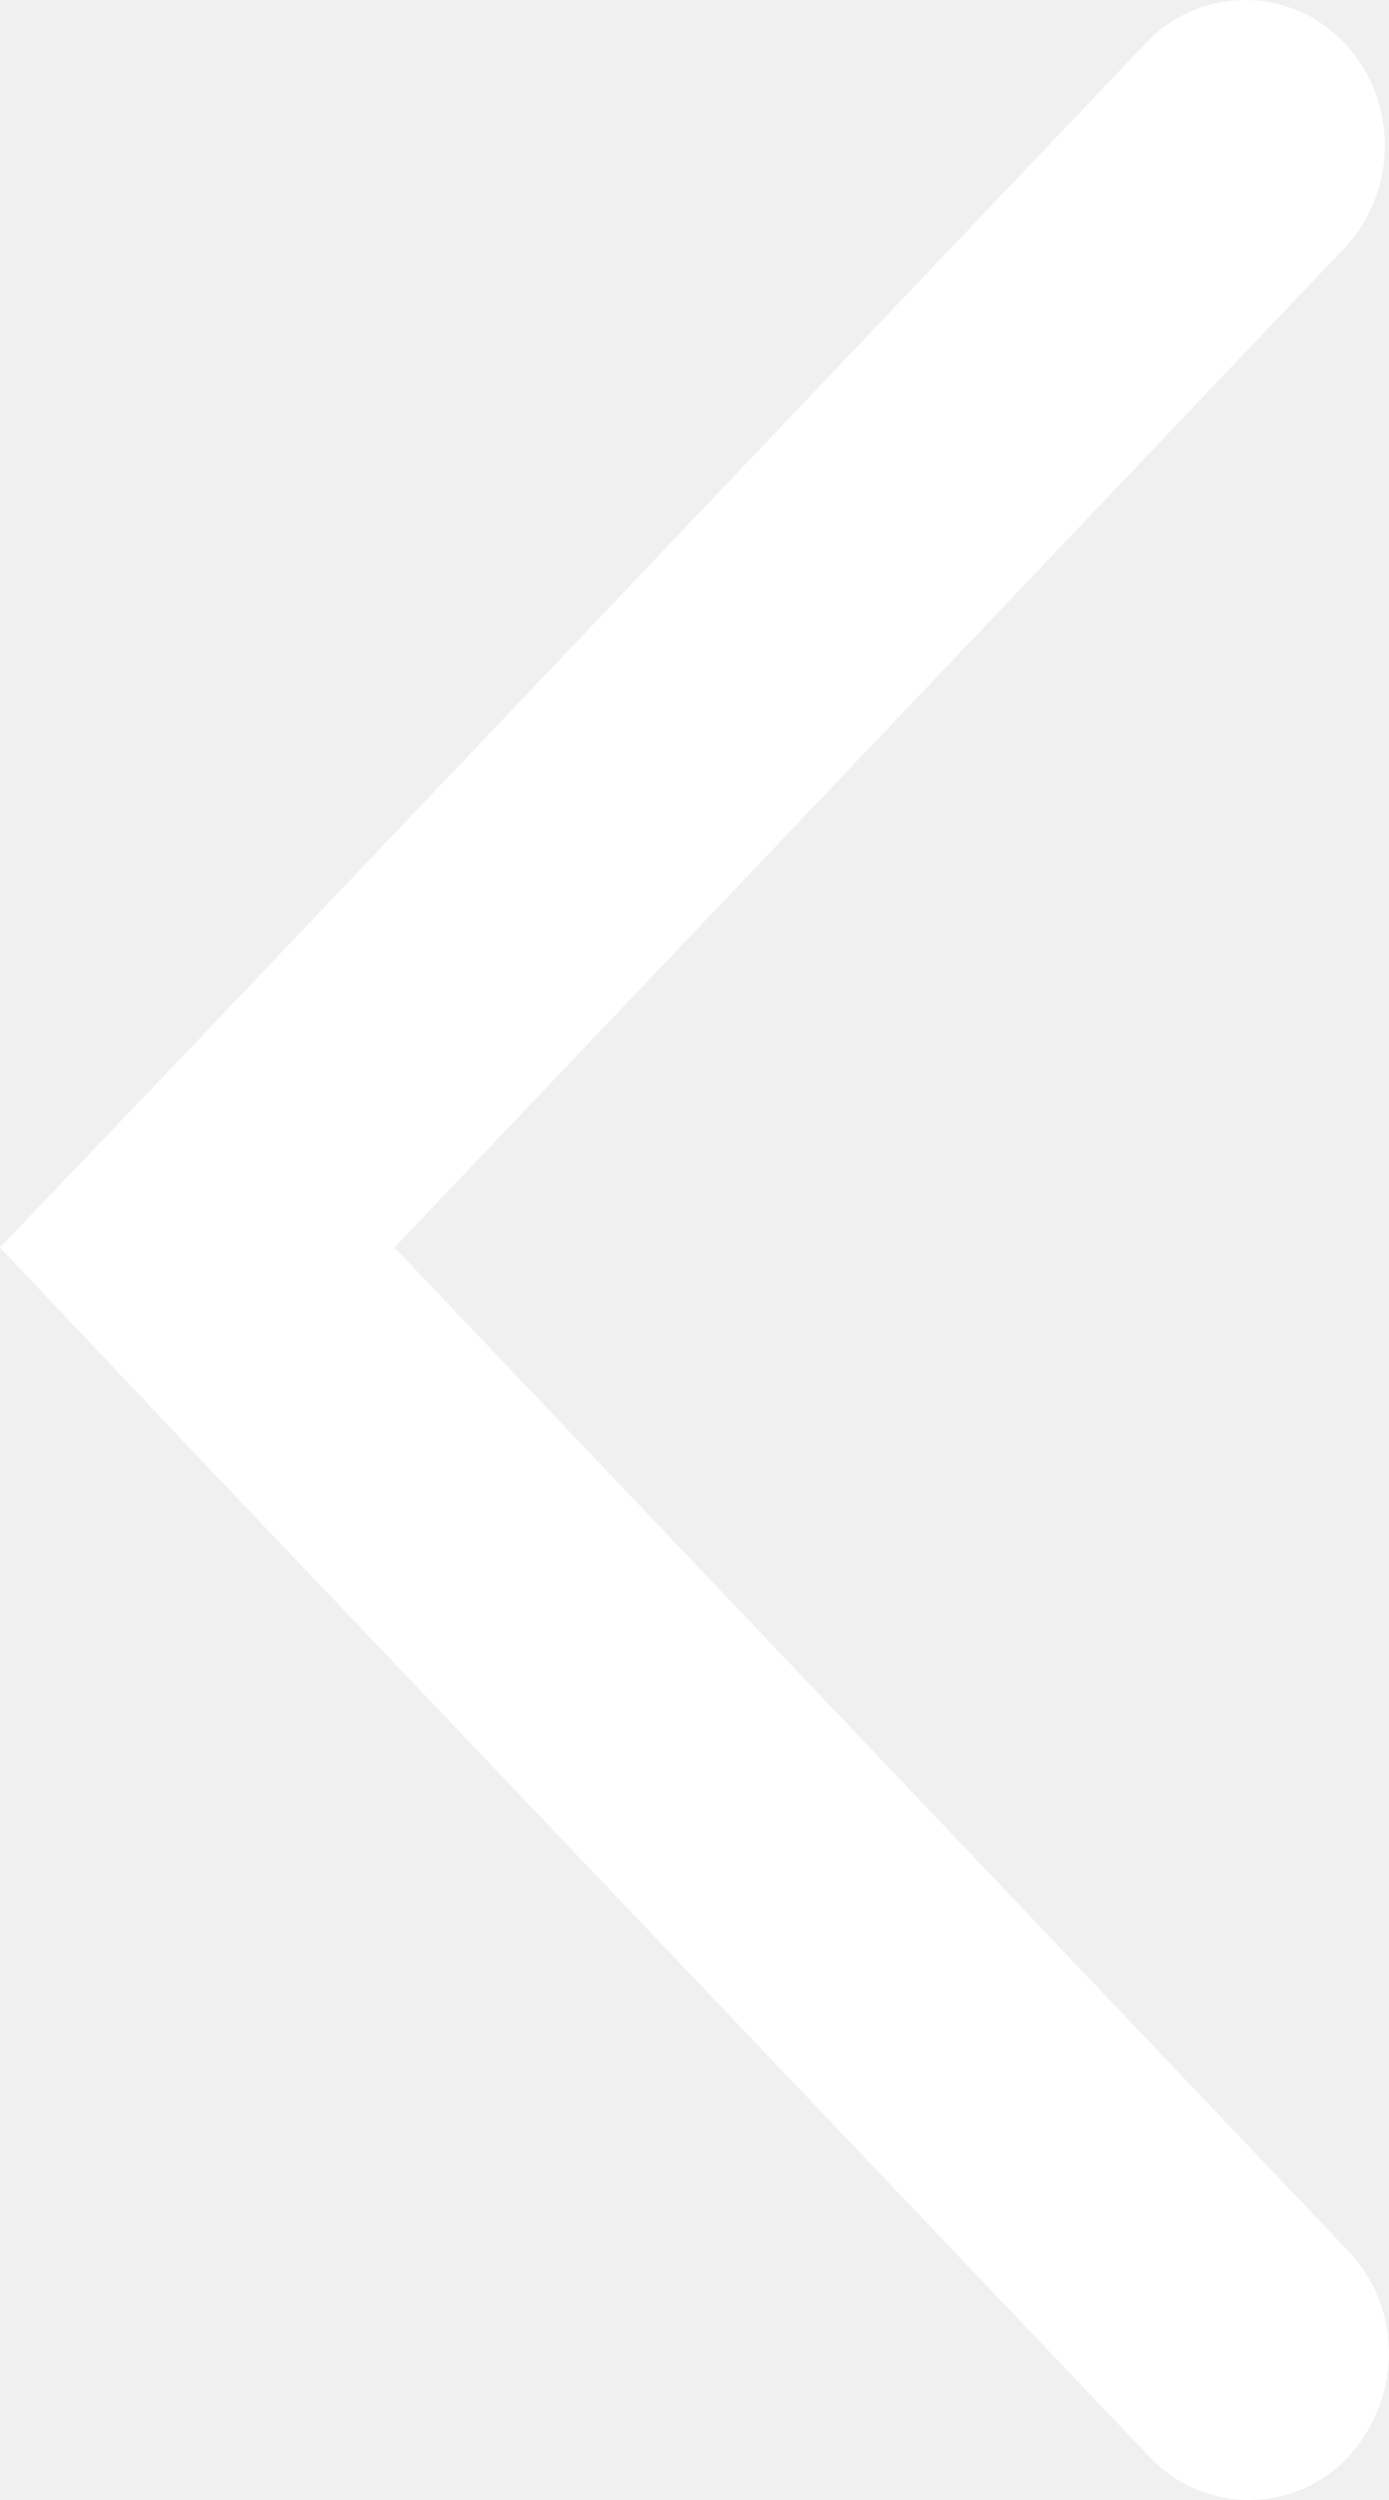
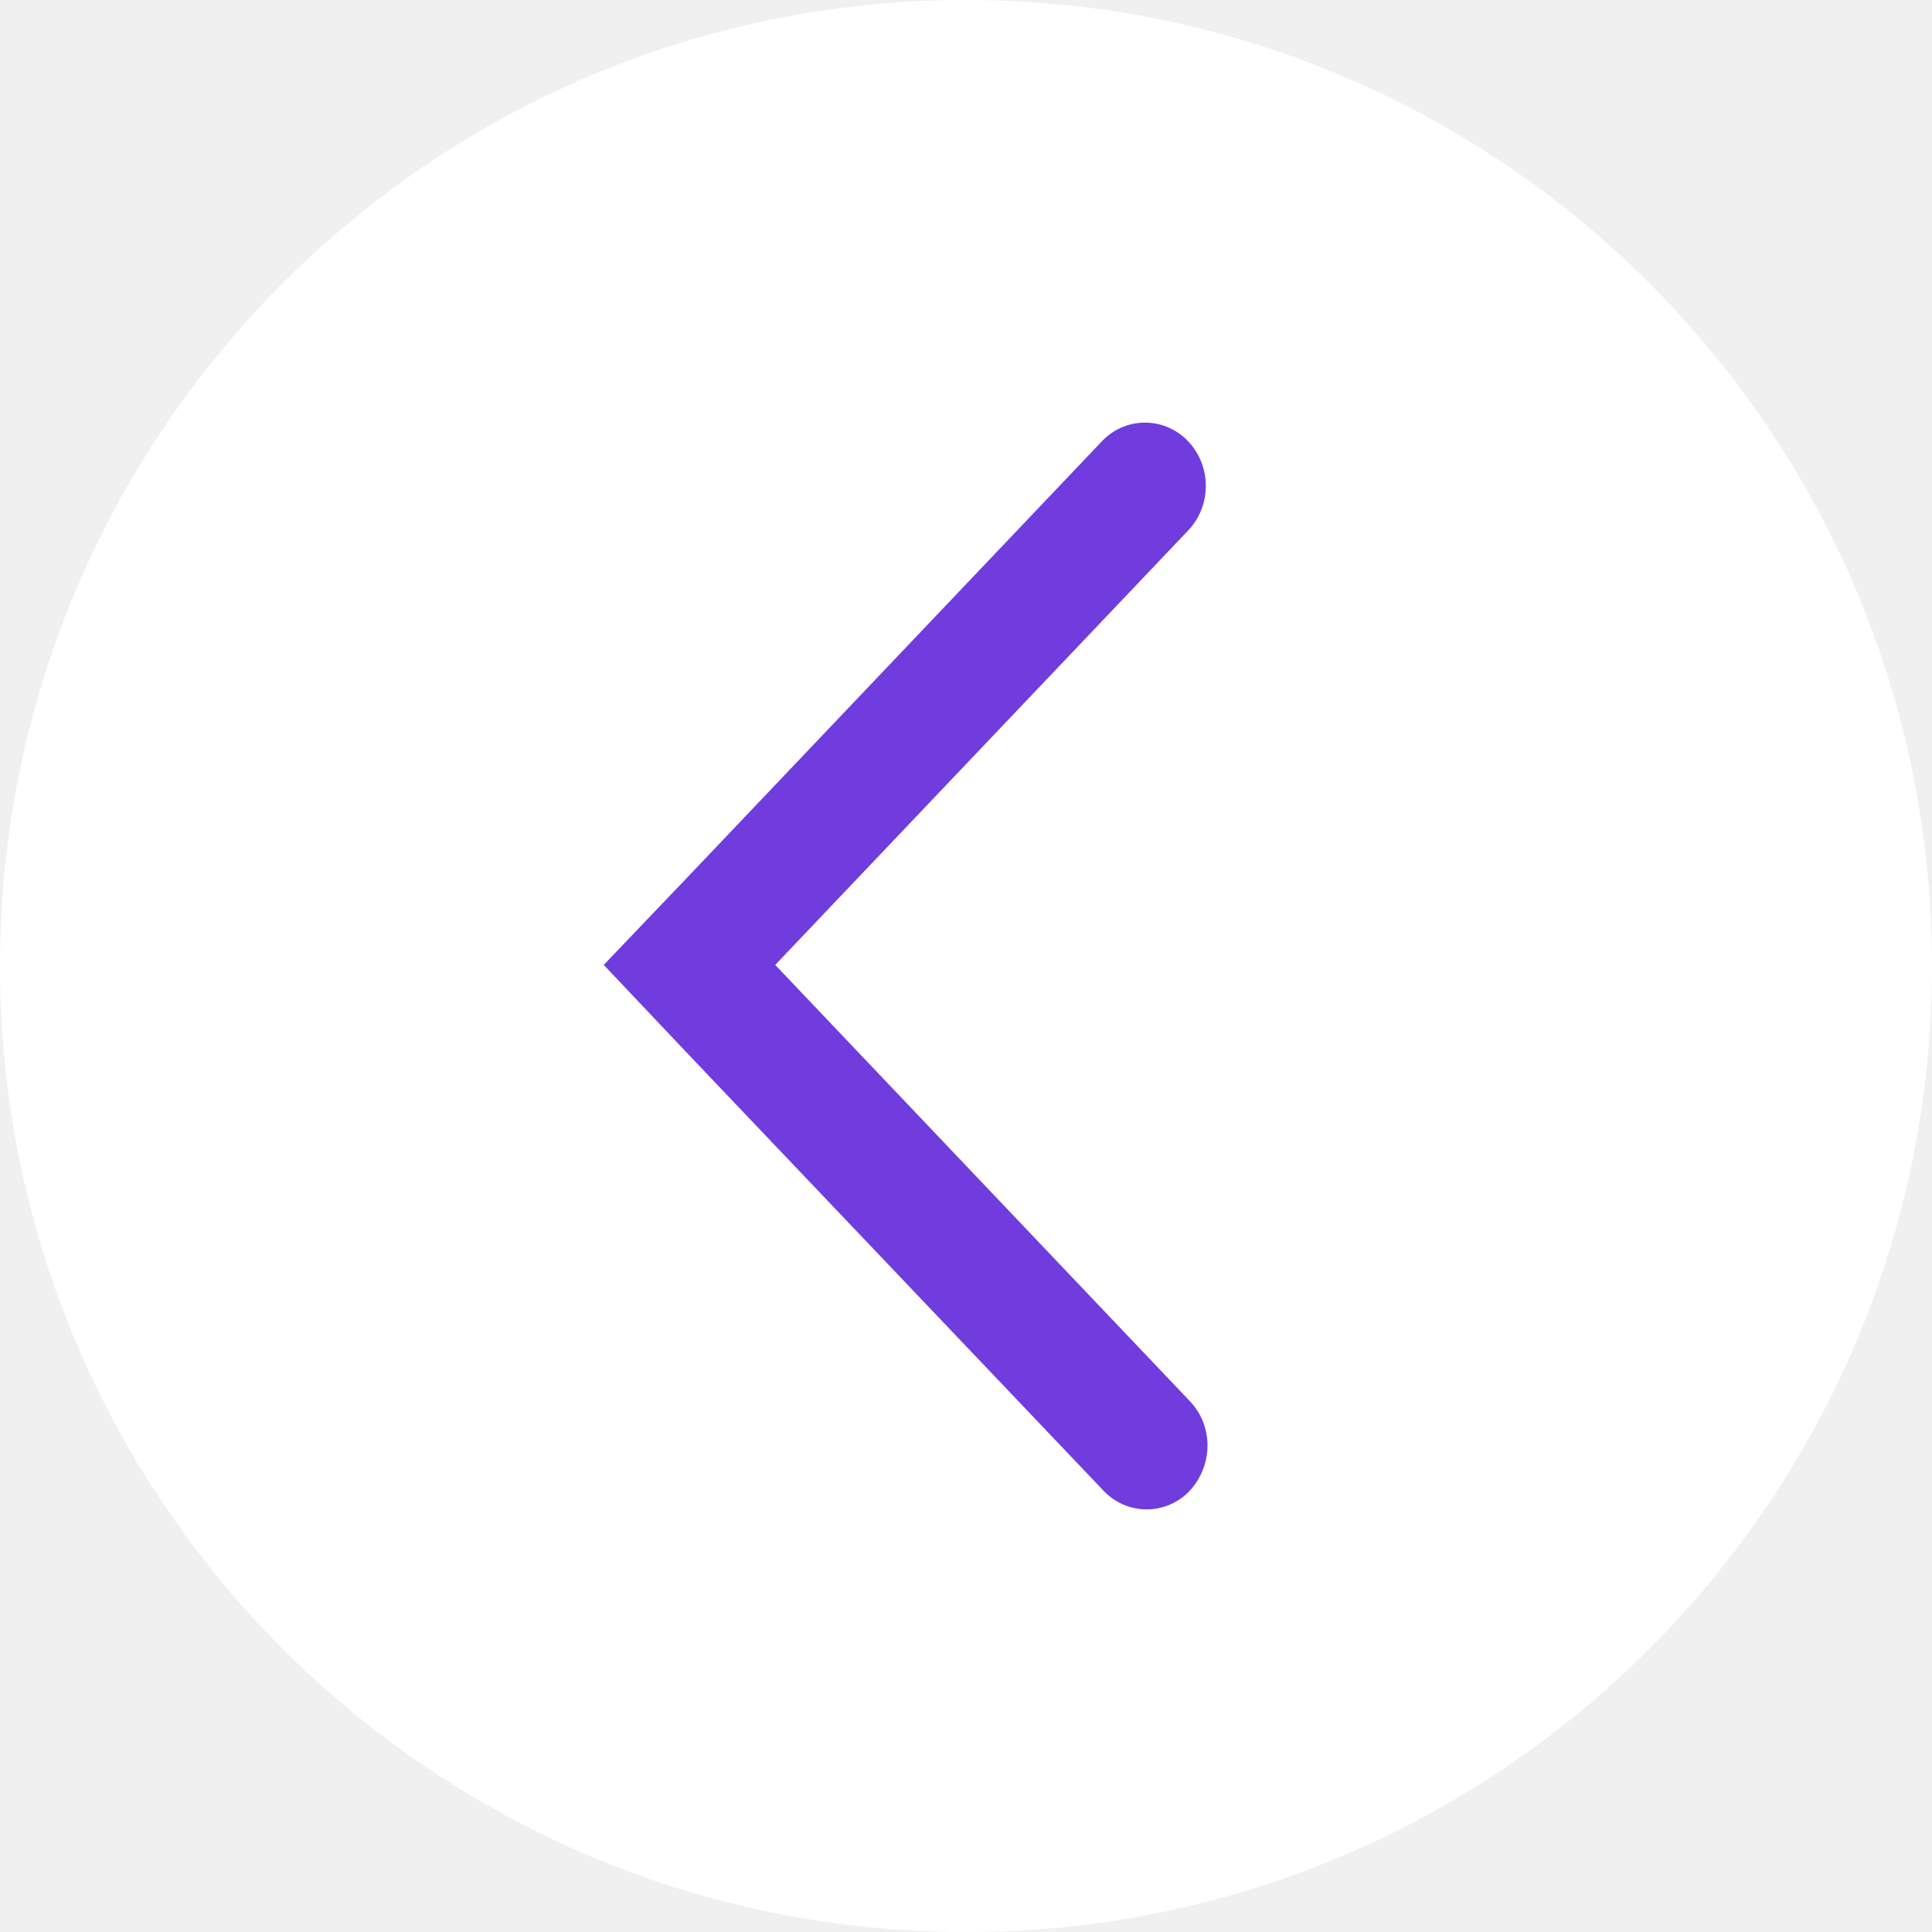
- <svg xmlns="http://www.w3.org/2000/svg" width="10" height="18" viewBox="0 0 10 18" fill="none">
-   <path fill-rule="evenodd" clip-rule="evenodd" d="M9.678 1.788L2.84 8.982L9.708 16.208C10.101 16.621 10.101 17.278 9.687 17.712C9.292 18.104 8.661 18.095 8.278 17.691L1.416 10.479L0 8.982L1.423 7.492C5.982 2.695 8.265 0.294 8.272 0.287C8.666 -0.104 9.296 -0.094 9.678 0.308C10.069 0.72 10.069 1.376 9.678 1.788Z" fill="white" />
+ <svg xmlns="http://www.w3.org/2000/svg" width="32" height="32" viewBox="0 0 32 32" fill="none">
+   <rect width="32" height="32" rx="16" fill="white" />
+   <path fill-rule="evenodd" clip-rule="evenodd" d="M19.678 8.788L12.84 15.982L19.708 23.208C20.101 23.621 20.101 24.278 19.687 24.712C19.292 25.104 18.661 25.095 18.278 24.691L11.416 17.479L10 15.982L11.423 14.492C15.982 9.695 18.265 7.294 18.272 7.287C18.666 6.896 19.296 6.906 19.678 7.308C20.07 7.72 20.07 8.376 19.678 8.788Z" fill="#703CDE" />
</svg>
